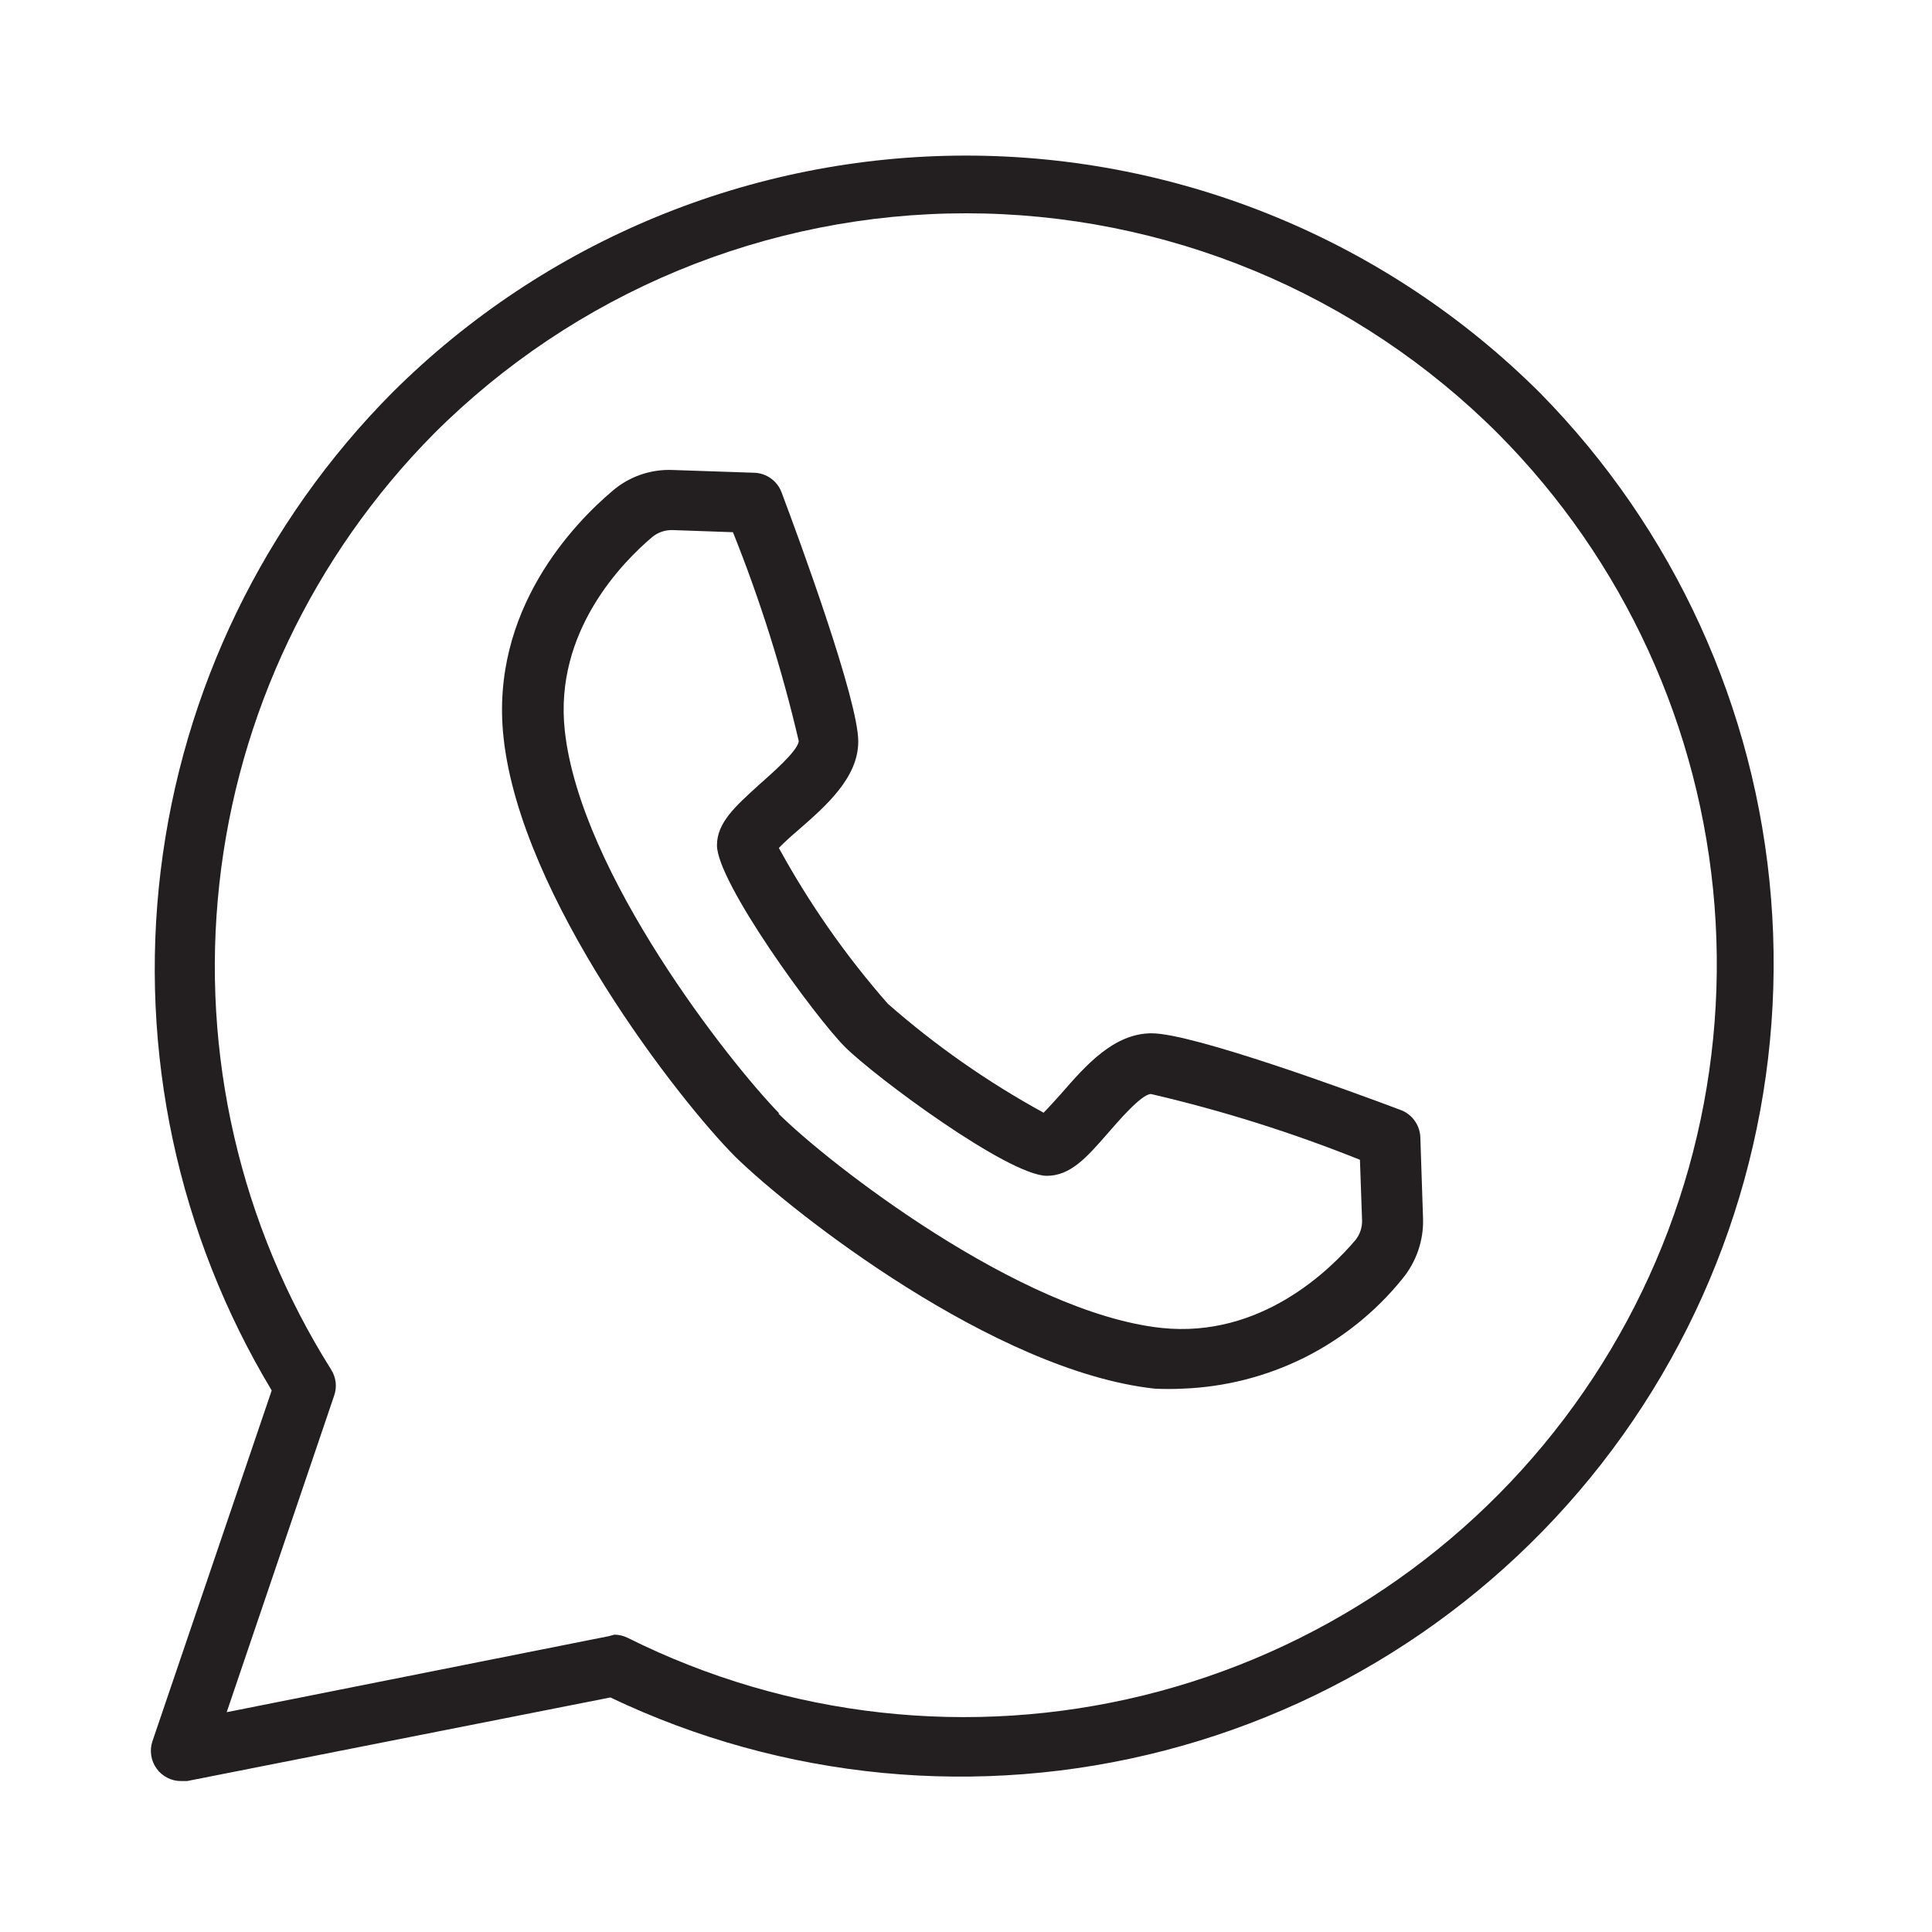
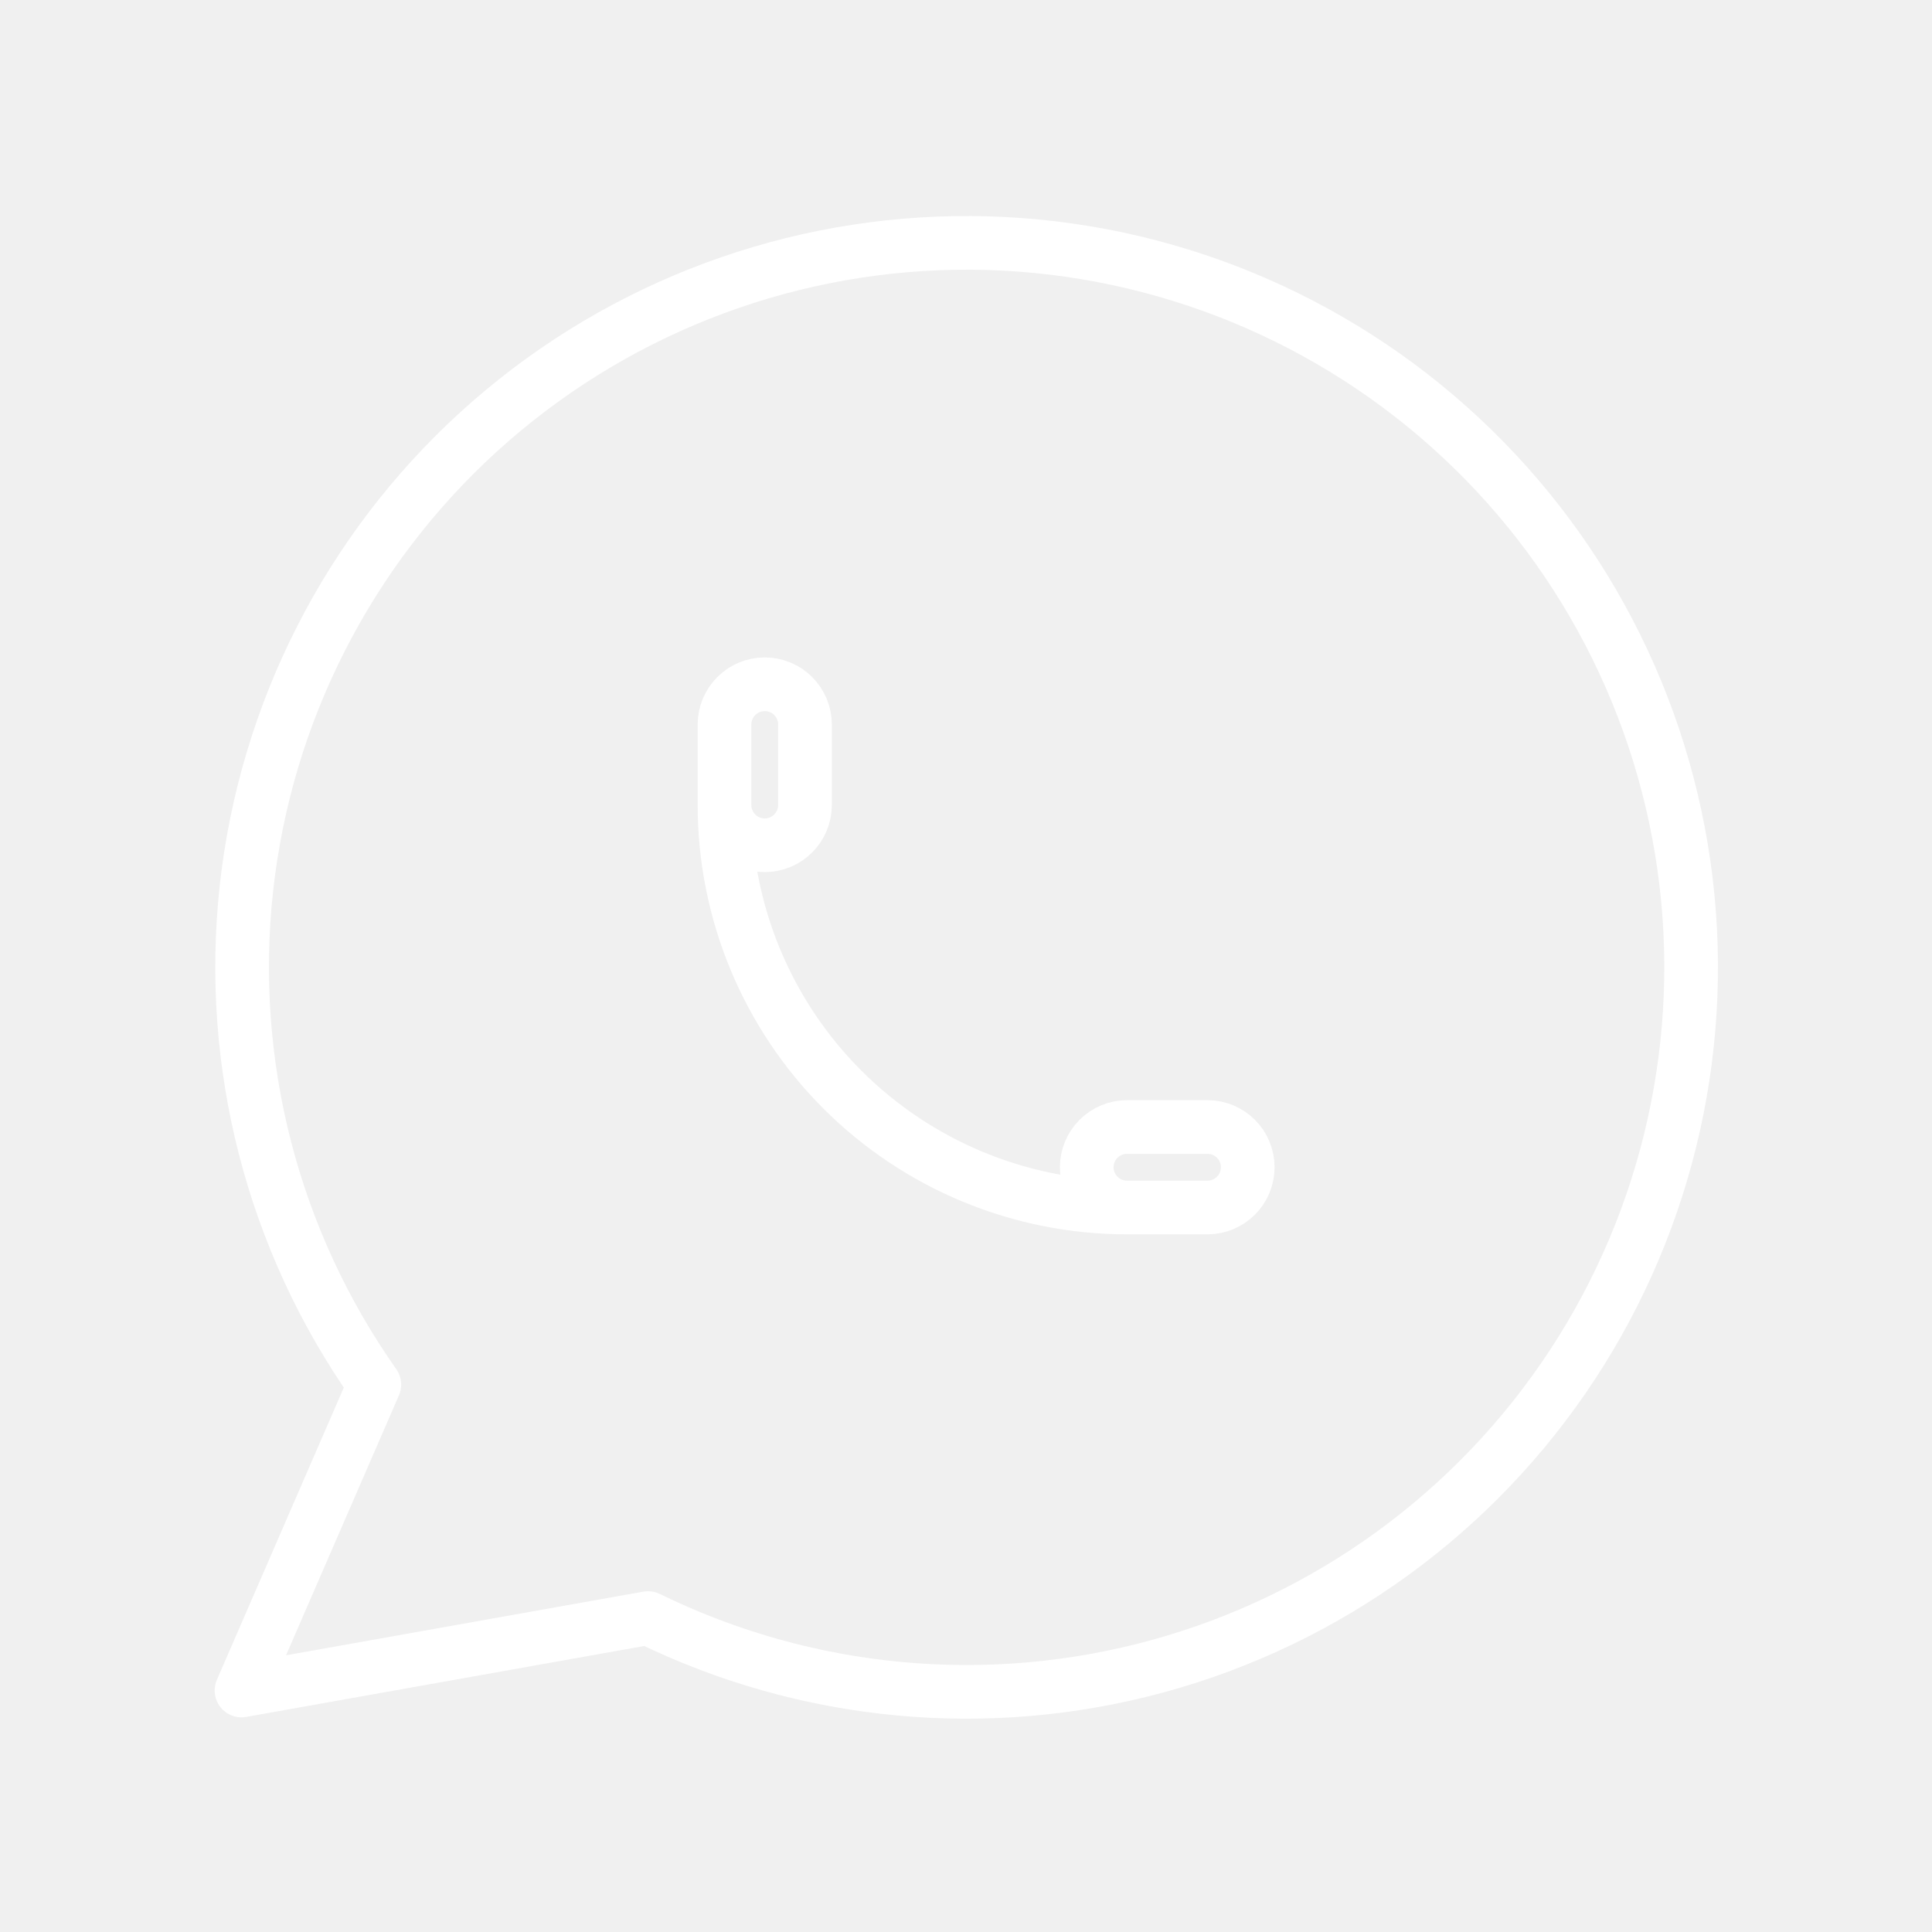
- <svg xmlns="http://www.w3.org/2000/svg" width="30" height="30" viewBox="0 0 30 30" fill="none">
-   <rect width="30" height="30" fill="white" />
-   <path d="M2.812 27.656C2.738 27.657 2.664 27.639 2.598 27.605C2.532 27.571 2.474 27.522 2.431 27.461C2.387 27.401 2.359 27.331 2.348 27.257C2.337 27.183 2.343 27.108 2.367 27.038L4.219 21.591C2.762 19.167 2.155 16.327 2.495 13.52C2.835 10.713 4.101 8.1 6.094 6.094C8.459 3.739 11.662 2.416 15 2.416C18.338 2.416 21.541 3.739 23.906 6.094C25.992 8.209 27.265 10.992 27.501 13.953C27.738 16.914 26.923 19.864 25.2 22.284C23.477 24.703 20.957 26.438 18.081 27.183C15.206 27.929 12.159 27.636 9.478 26.358L2.906 27.656H2.812ZM9.539 25.383C9.612 25.383 9.685 25.401 9.75 25.434C12.23 26.671 15.069 26.987 17.76 26.325C20.451 25.663 22.82 24.067 24.443 21.821C26.067 19.575 26.839 16.825 26.623 14.062C26.407 11.299 25.217 8.703 23.264 6.736C22.179 5.651 20.89 4.79 19.473 4.202C18.055 3.615 16.535 3.312 15 3.312C13.465 3.312 11.945 3.615 10.527 4.202C9.109 4.79 7.821 5.651 6.736 6.736C4.869 8.623 3.695 11.085 3.406 13.724C3.116 16.362 3.728 19.021 5.142 21.267C5.18 21.327 5.203 21.394 5.212 21.463C5.22 21.533 5.212 21.604 5.189 21.67L3.52 26.587L9.455 25.406L9.539 25.383Z" fill="#231F20" />
-   <path d="M18.361 21.563C18.217 21.57 18.073 21.57 17.93 21.563C15.441 21.291 12.305 18.83 11.419 17.963C10.552 17.095 8.086 13.941 7.819 11.452C7.603 9.464 8.93 8.114 9.511 7.622C9.771 7.399 10.106 7.283 10.448 7.298L11.714 7.341C11.807 7.344 11.896 7.375 11.971 7.429C12.046 7.483 12.104 7.559 12.136 7.645C12.417 8.391 13.327 10.87 13.327 11.513C13.327 12.075 12.83 12.511 12.389 12.895C12.295 12.975 12.169 13.088 12.094 13.167C12.568 14.033 13.135 14.844 13.786 15.586C14.528 16.237 15.339 16.804 16.205 17.278C16.284 17.198 16.397 17.072 16.477 16.983C16.861 16.542 17.297 16.045 17.883 16.045C18.525 16.045 21.005 16.955 21.75 17.236C21.837 17.268 21.912 17.326 21.966 17.401C22.02 17.476 22.051 17.565 22.055 17.658L22.097 18.924C22.107 19.265 21.991 19.598 21.773 19.861C21.359 20.372 20.84 20.788 20.252 21.082C19.663 21.375 19.018 21.539 18.361 21.563ZM12.084 17.288C12.858 18.061 15.834 20.381 18.033 20.62C19.575 20.784 20.653 19.72 21.047 19.256C21.117 19.169 21.154 19.059 21.15 18.947L21.117 18.009C20.064 17.587 18.979 17.245 17.873 16.988C17.723 16.988 17.353 17.424 17.194 17.606C16.875 17.972 16.622 18.258 16.256 18.258C15.661 18.258 13.584 16.72 13.12 16.256C12.656 15.792 11.133 13.702 11.133 13.125C11.133 12.774 11.419 12.52 11.784 12.188C11.963 12.028 12.389 11.663 12.403 11.508C12.145 10.402 11.804 9.318 11.381 8.264L10.444 8.231C10.332 8.228 10.222 8.264 10.134 8.334C9.666 8.728 8.602 9.806 8.77 11.344C9.009 13.556 11.33 16.5 12.103 17.292L12.084 17.288Z" fill="#231F20" />
+ <svg xmlns="http://www.w3.org/2000/svg" width="45" height="45" viewBox="0 0 45 45" fill="none">
+   <g clip-path="url(#clip0_864_1043)">
+     <path d="M5.625 39.375L8.719 32.25C6.352 28.89 5.293 24.782 5.739 20.697C6.186 16.611 8.109 12.829 11.146 10.06C14.184 7.292 18.127 5.727 22.236 5.659C26.346 5.591 30.338 7.026 33.465 9.693C36.592 12.36 38.638 16.076 39.22 20.145C39.801 24.213 38.878 28.354 36.623 31.79C34.368 35.226 30.936 37.721 26.973 38.807C23.009 39.893 18.785 39.495 15.094 37.688L5.625 39.375Z" stroke="white" stroke-width="1.25" stroke-linecap="round" stroke-linejoin="round" />
+     <path d="M16.875 18.75C16.875 18.999 16.974 19.237 17.15 19.413C17.325 19.589 17.564 19.688 17.812 19.688C18.061 19.688 18.3 19.589 18.475 19.413C18.651 19.237 18.75 18.999 18.75 18.75V16.875C18.75 16.626 18.651 16.388 18.475 16.212C18.3 16.036 18.061 15.938 17.812 15.938C17.564 15.938 17.325 16.036 17.15 16.212C16.974 16.388 16.875 16.626 16.875 16.875V18.75ZM16.875 18.75C16.875 21.236 17.863 23.621 19.621 25.379C21.379 27.137 23.764 28.125 26.25 28.125M26.25 28.125H28.125C28.374 28.125 28.612 28.026 28.788 27.85C28.964 27.675 29.062 27.436 29.062 27.188C29.062 26.939 28.964 26.7 28.788 26.525C28.612 26.349 28.374 26.25 28.125 26.25H26.25C26.001 26.25 25.763 26.349 25.587 26.525C25.411 26.7 25.312 26.939 25.312 27.188C25.312 27.436 25.411 27.675 25.587 27.85C25.763 28.026 26.001 28.125 26.25 28.125Z" stroke="white" stroke-width="1.25" stroke-linecap="round" stroke-linejoin="round" />
+   </g>
+   <defs>
+     <clipPath id="clip0_864_1043">
+       <rect width="45" height="45" fill="white" />
+     </clipPath>
+   </defs>
</svg>
